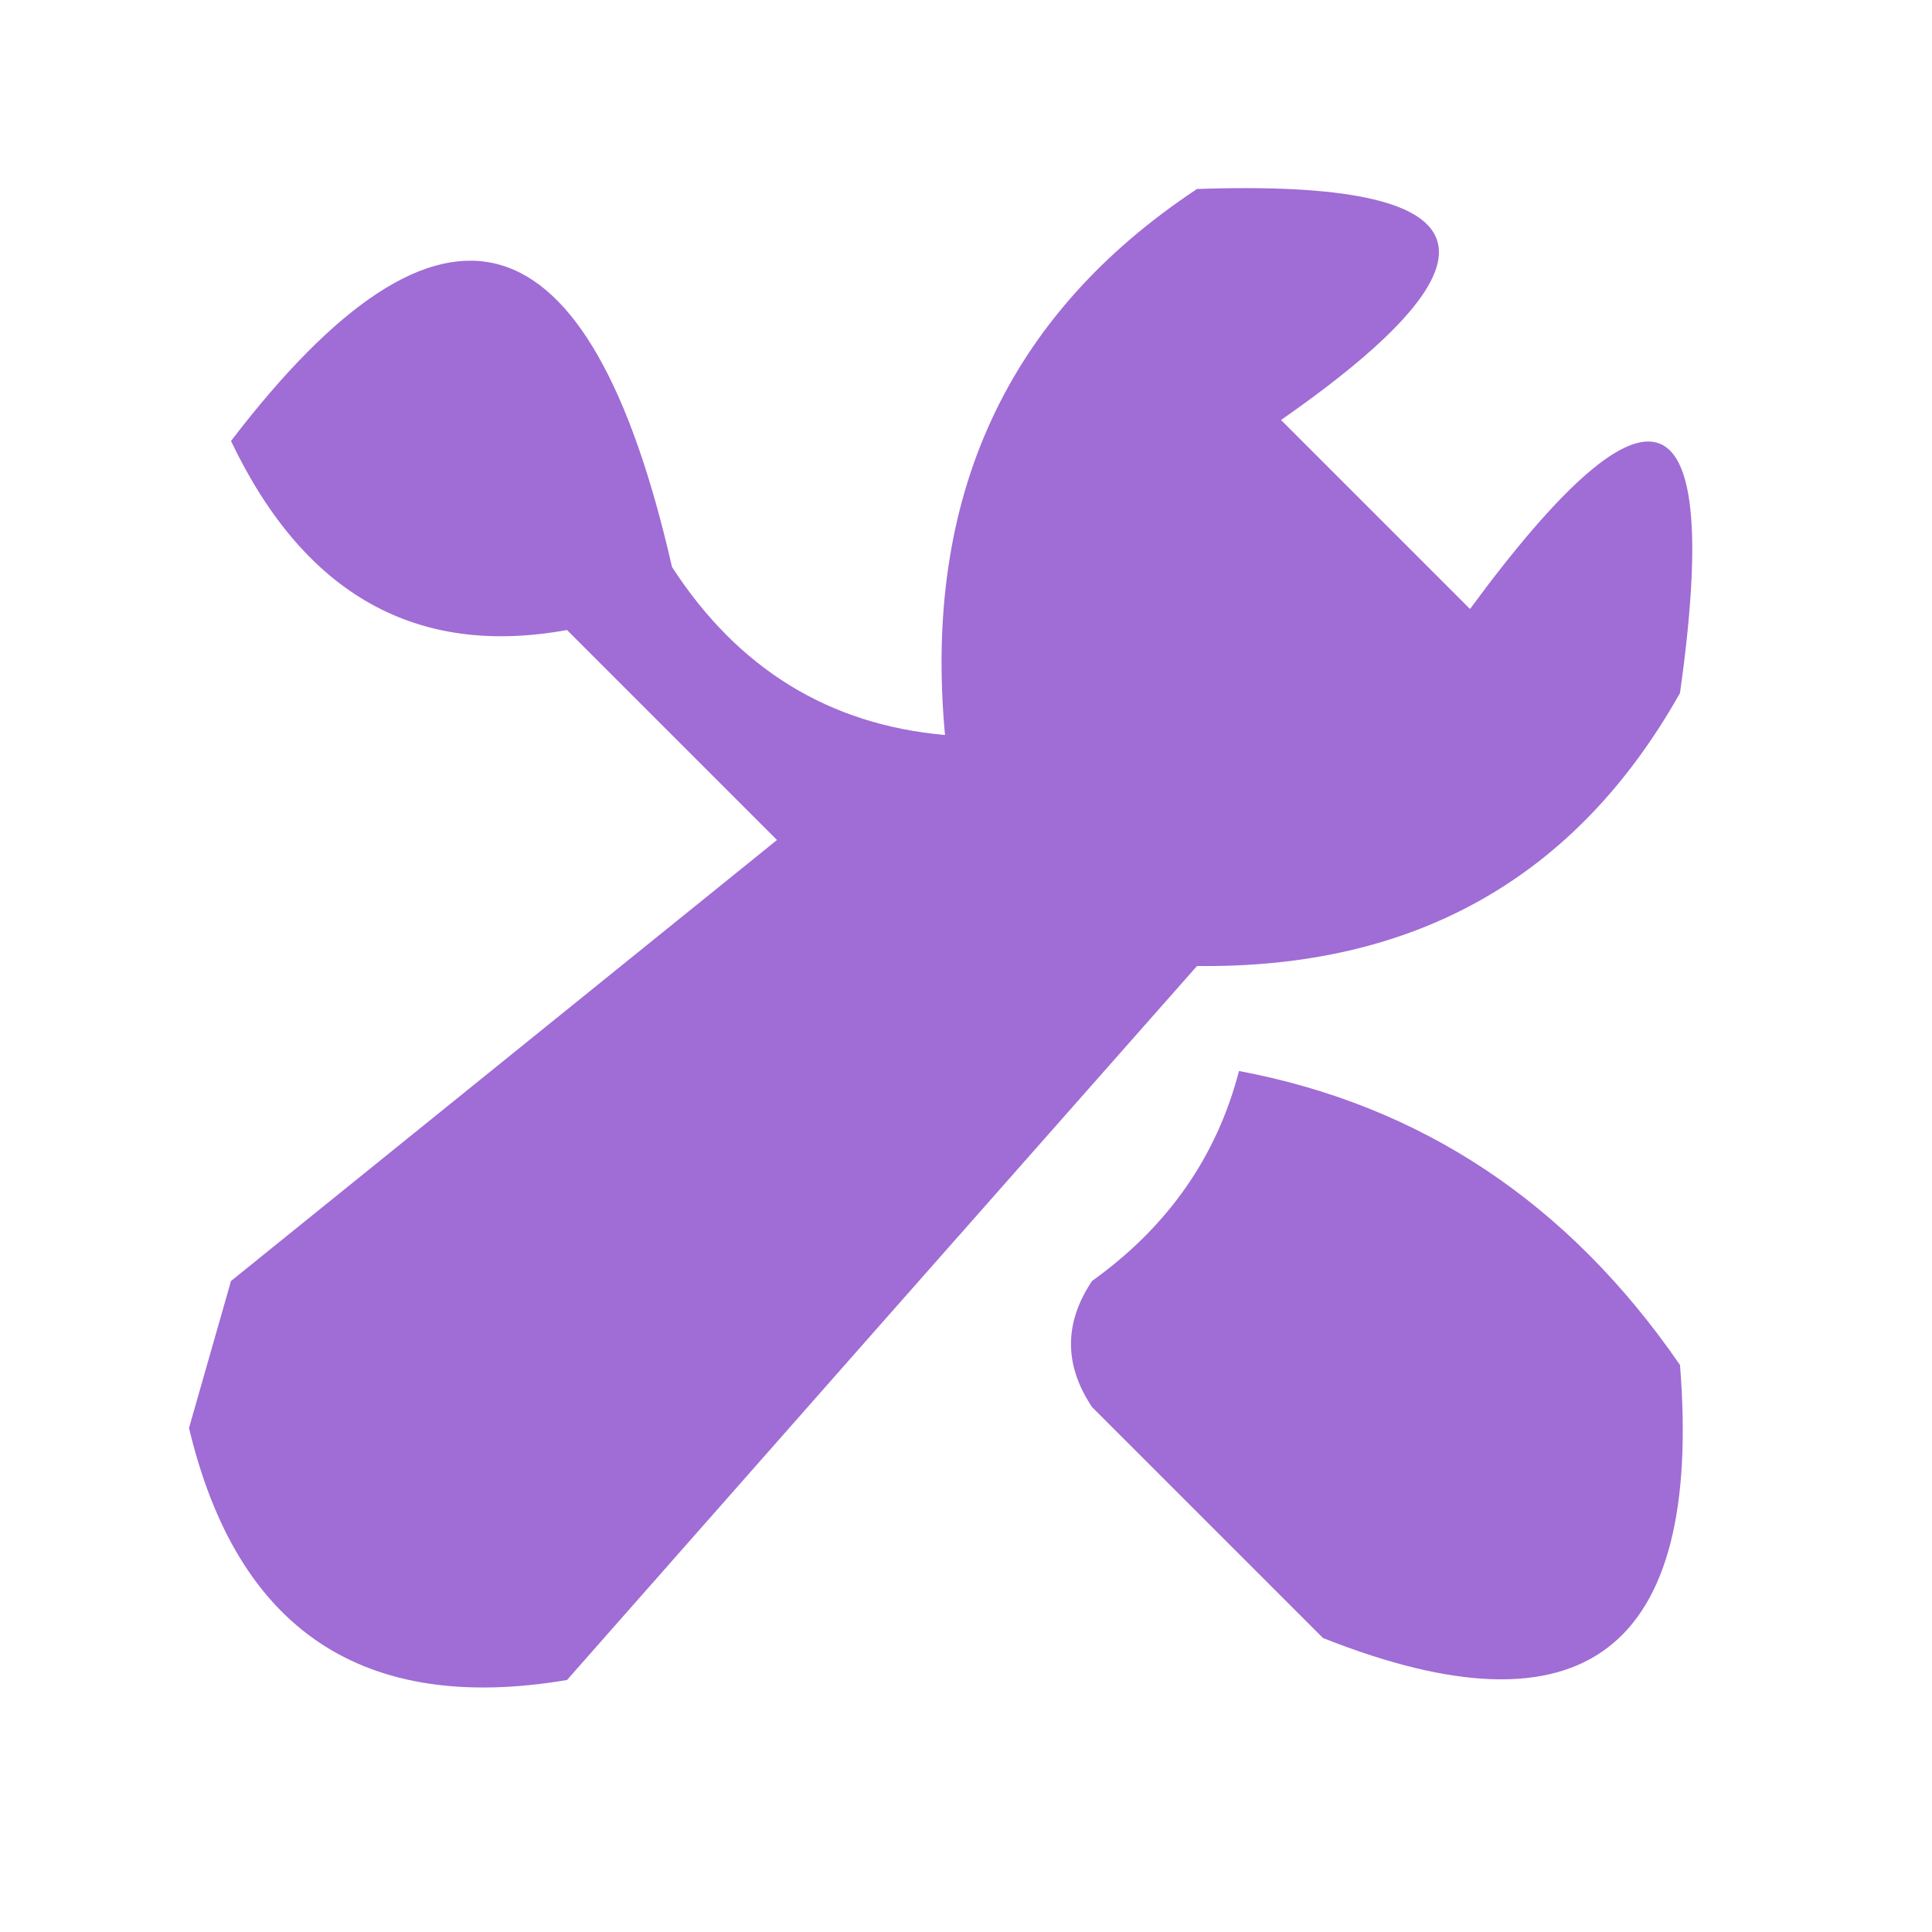
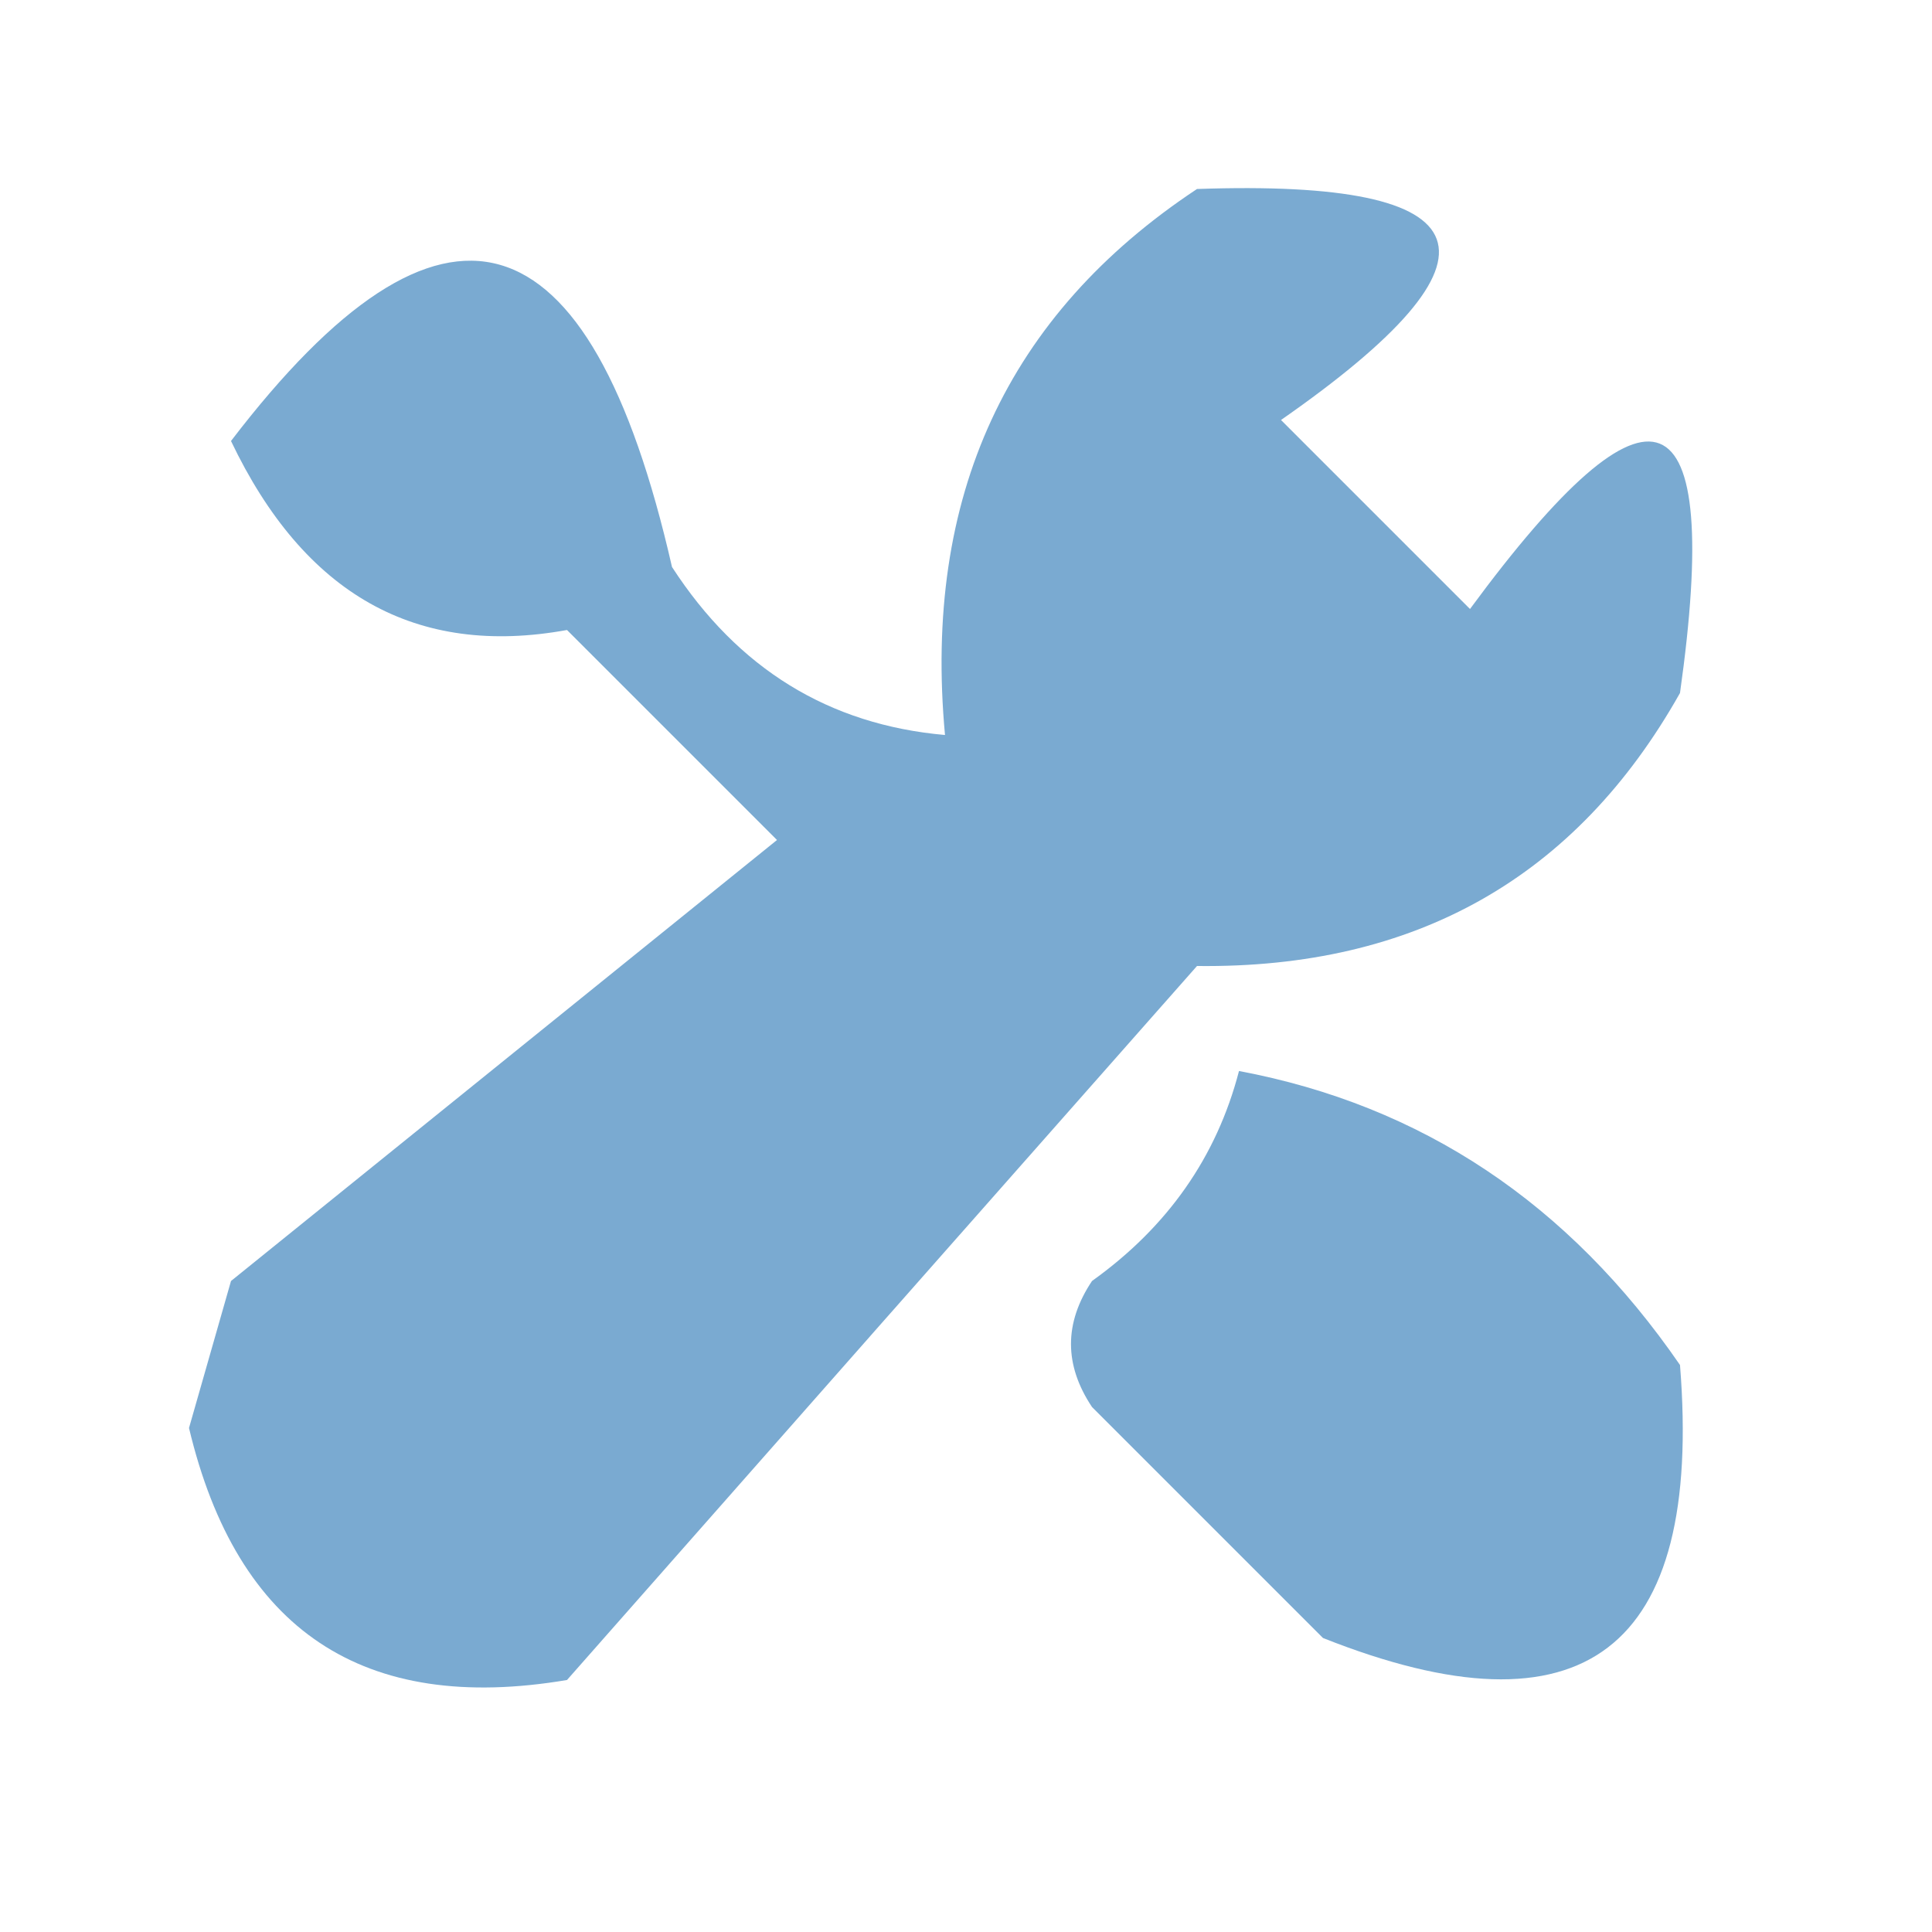
<svg xmlns="http://www.w3.org/2000/svg" width="46" height="46" viewBox="0 0 46 46" fill="none">
  <g>
-     <path style="opacity:1" fill="#A06CD5" d="M 28.5,4.5 C 35.443,4.259 36.11,6.092 30.5,10C 32,11.5 33.5,13 35,14.5C 39.356,8.584 41.023,9.25 40,16.5C 37.527,20.895 33.694,23.062 28.5,23C 23.471,28.692 18.471,34.359 13.5,40C 8.648,40.819 5.648,38.819 4.5,34C 4.833,32.833 5.167,31.667 5.5,30.5C 9.833,27 14.167,23.5 18.5,20C 16.833,18.333 15.167,16.667 13.5,15C 9.91,15.654 7.244,14.154 5.5,10.5C 10.541,3.908 14.041,4.908 16,13.5C 17.571,15.923 19.737,17.256 22.5,17.5C 21.975,11.829 23.975,7.496 28.5,4.5 Z" />
+     <path style="opacity:1" fill="#7AAAD1" d="M 28.5,4.5 C 35.443,4.259 36.11,6.092 30.5,10C 32,11.5 33.5,13 35,14.5C 39.356,8.584 41.023,9.25 40,16.5C 37.527,20.895 33.694,23.062 28.5,23C 23.471,28.692 18.471,34.359 13.5,40C 8.648,40.819 5.648,38.819 4.5,34C 4.833,32.833 5.167,31.667 5.5,30.5C 9.833,27 14.167,23.5 18.5,20C 16.833,18.333 15.167,16.667 13.5,15C 9.91,15.654 7.244,14.154 5.5,10.5C 10.541,3.908 14.041,4.908 16,13.5C 17.571,15.923 19.737,17.256 22.5,17.5C 21.975,11.829 23.975,7.496 28.5,4.5 Z" />
  </g>
  <g>
-     <path style="opacity:1" fill="#A06CD5" d="M 29.5,25.5 C 33.853,26.319 37.353,28.652 40,32.5C 40.545,39.299 37.712,41.466 31.5,39C 29.667,37.167 27.833,35.333 26,33.5C 25.333,32.5 25.333,31.5 26,30.5C 27.802,29.211 28.969,27.544 29.5,25.5 Z" />
+     <path style="opacity:1" fill="#7AAAD1" d="M 29.5,25.5 C 33.853,26.319 37.353,28.652 40,32.5C 40.545,39.299 37.712,41.466 31.5,39C 29.667,37.167 27.833,35.333 26,33.5C 25.333,32.5 25.333,31.5 26,30.5C 27.802,29.211 28.969,27.544 29.5,25.5 Z" />
  </g>
</svg>
